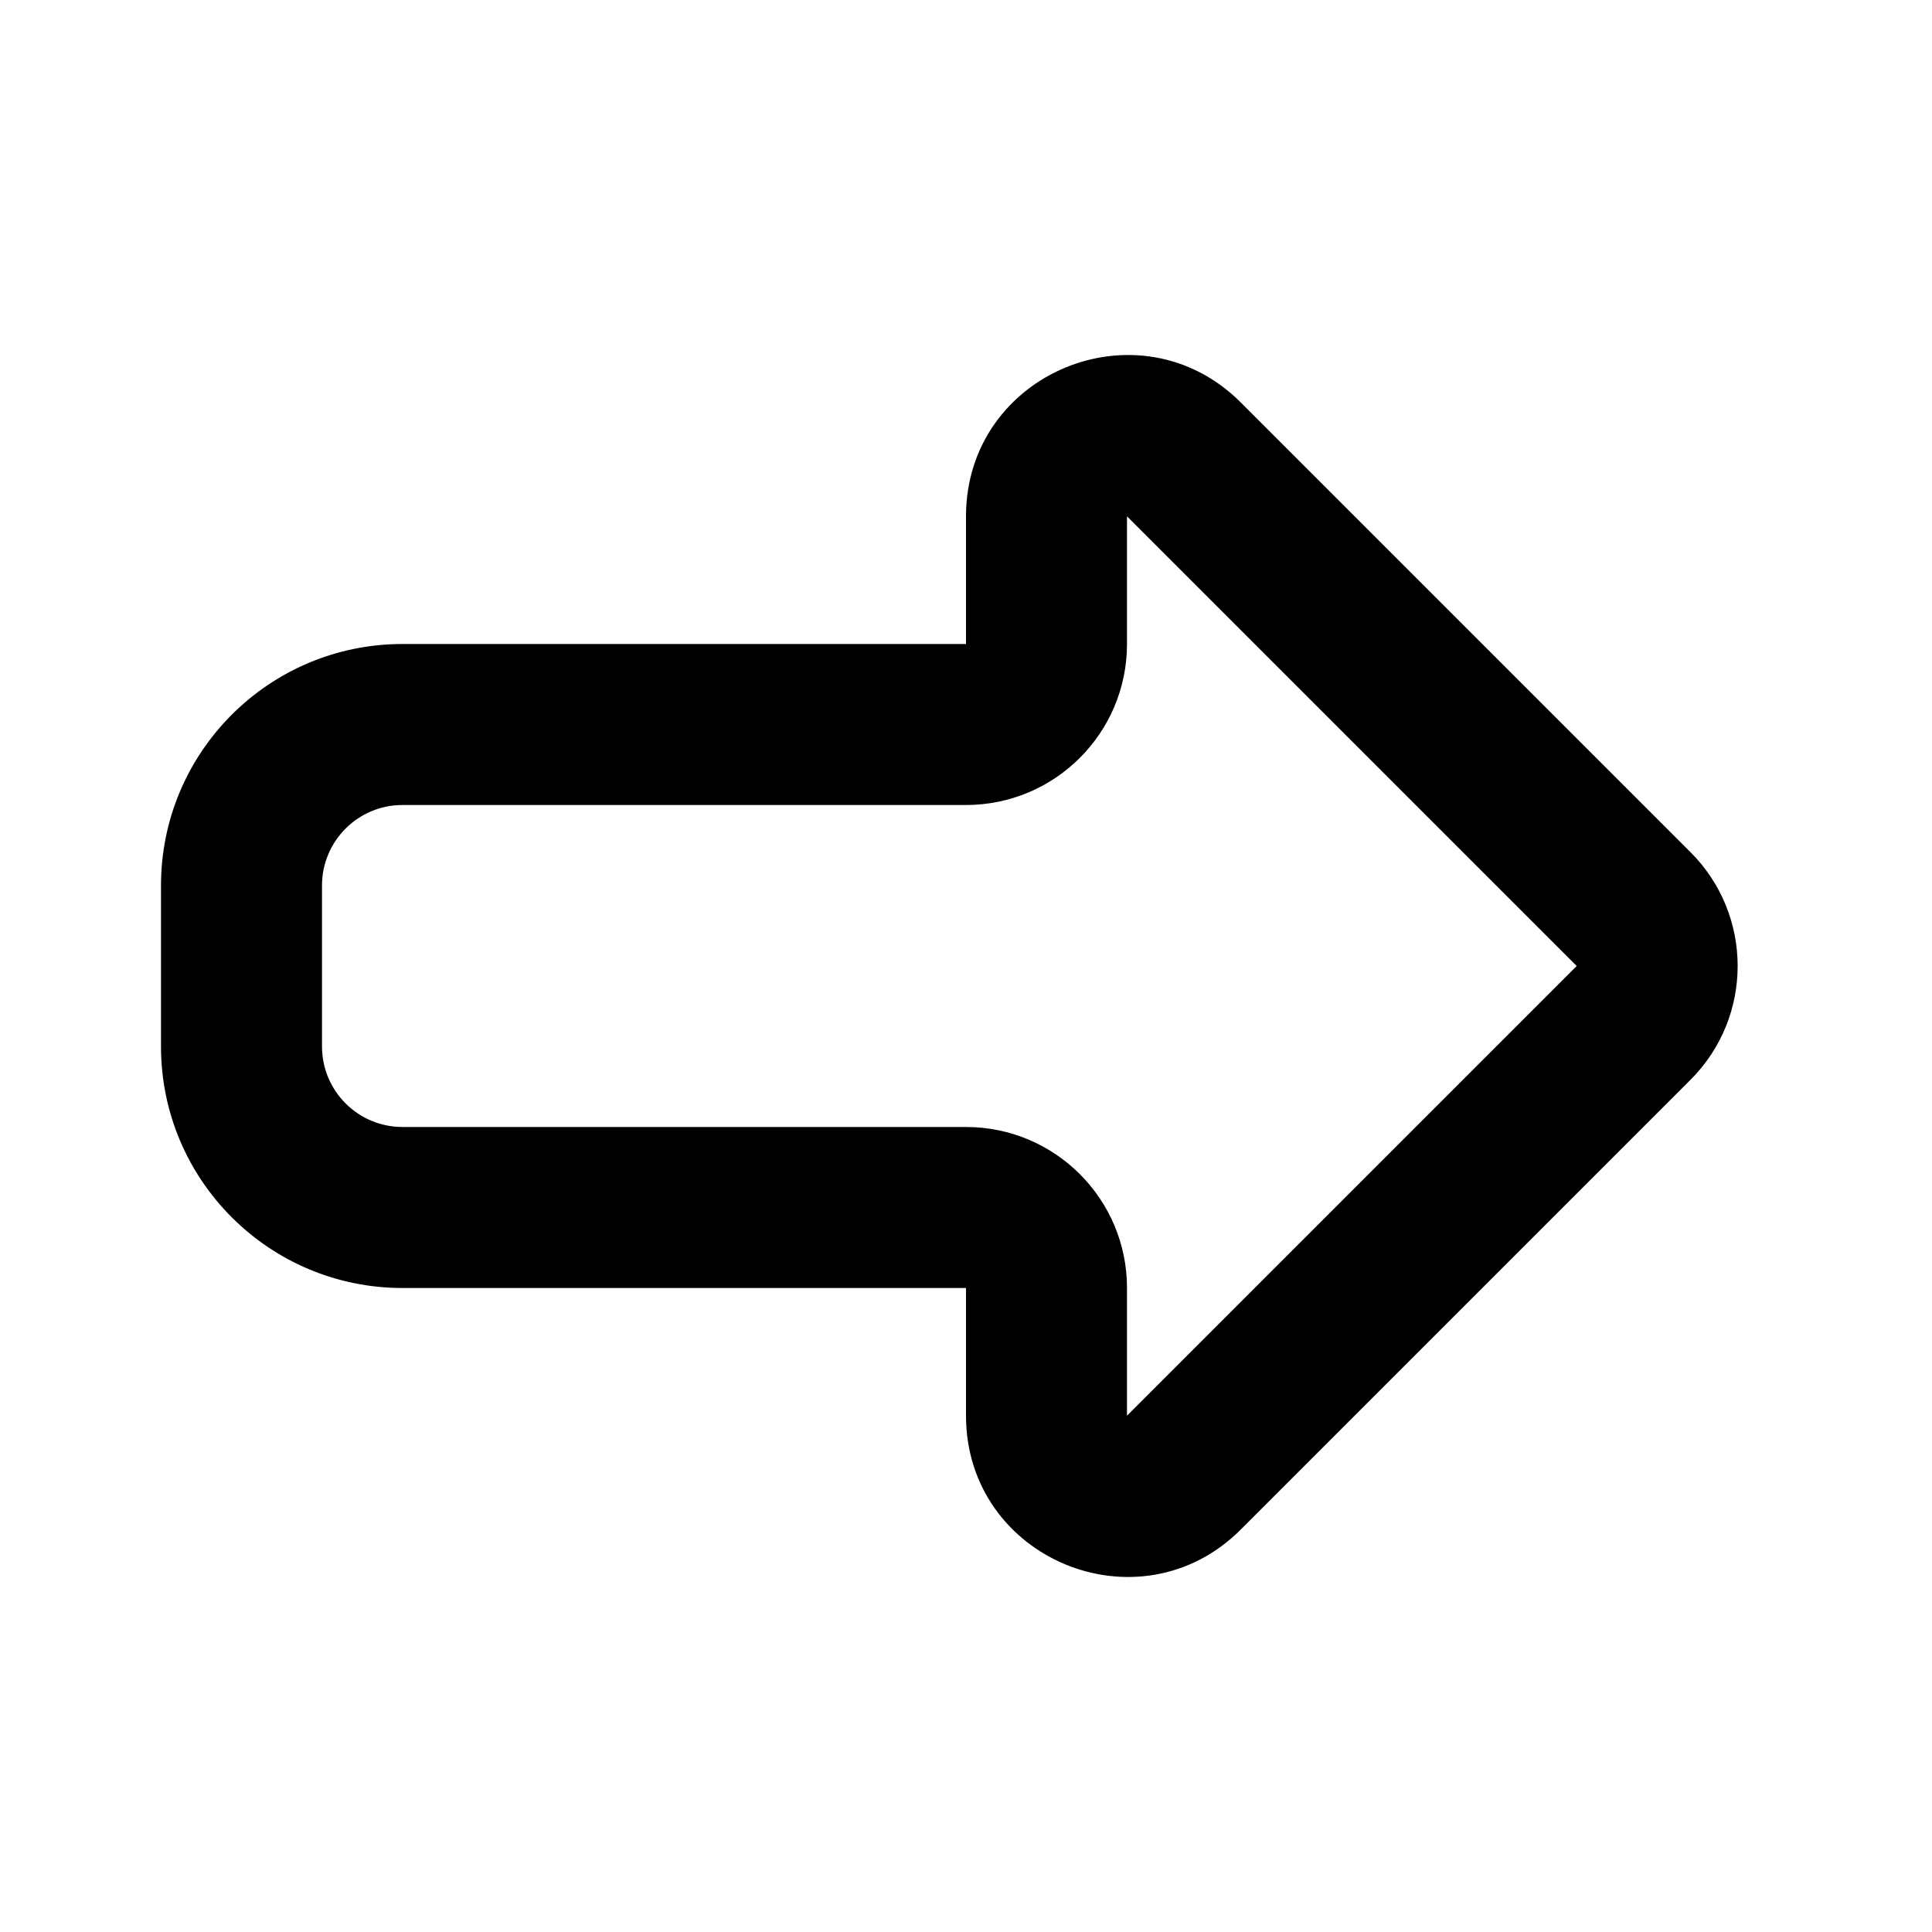
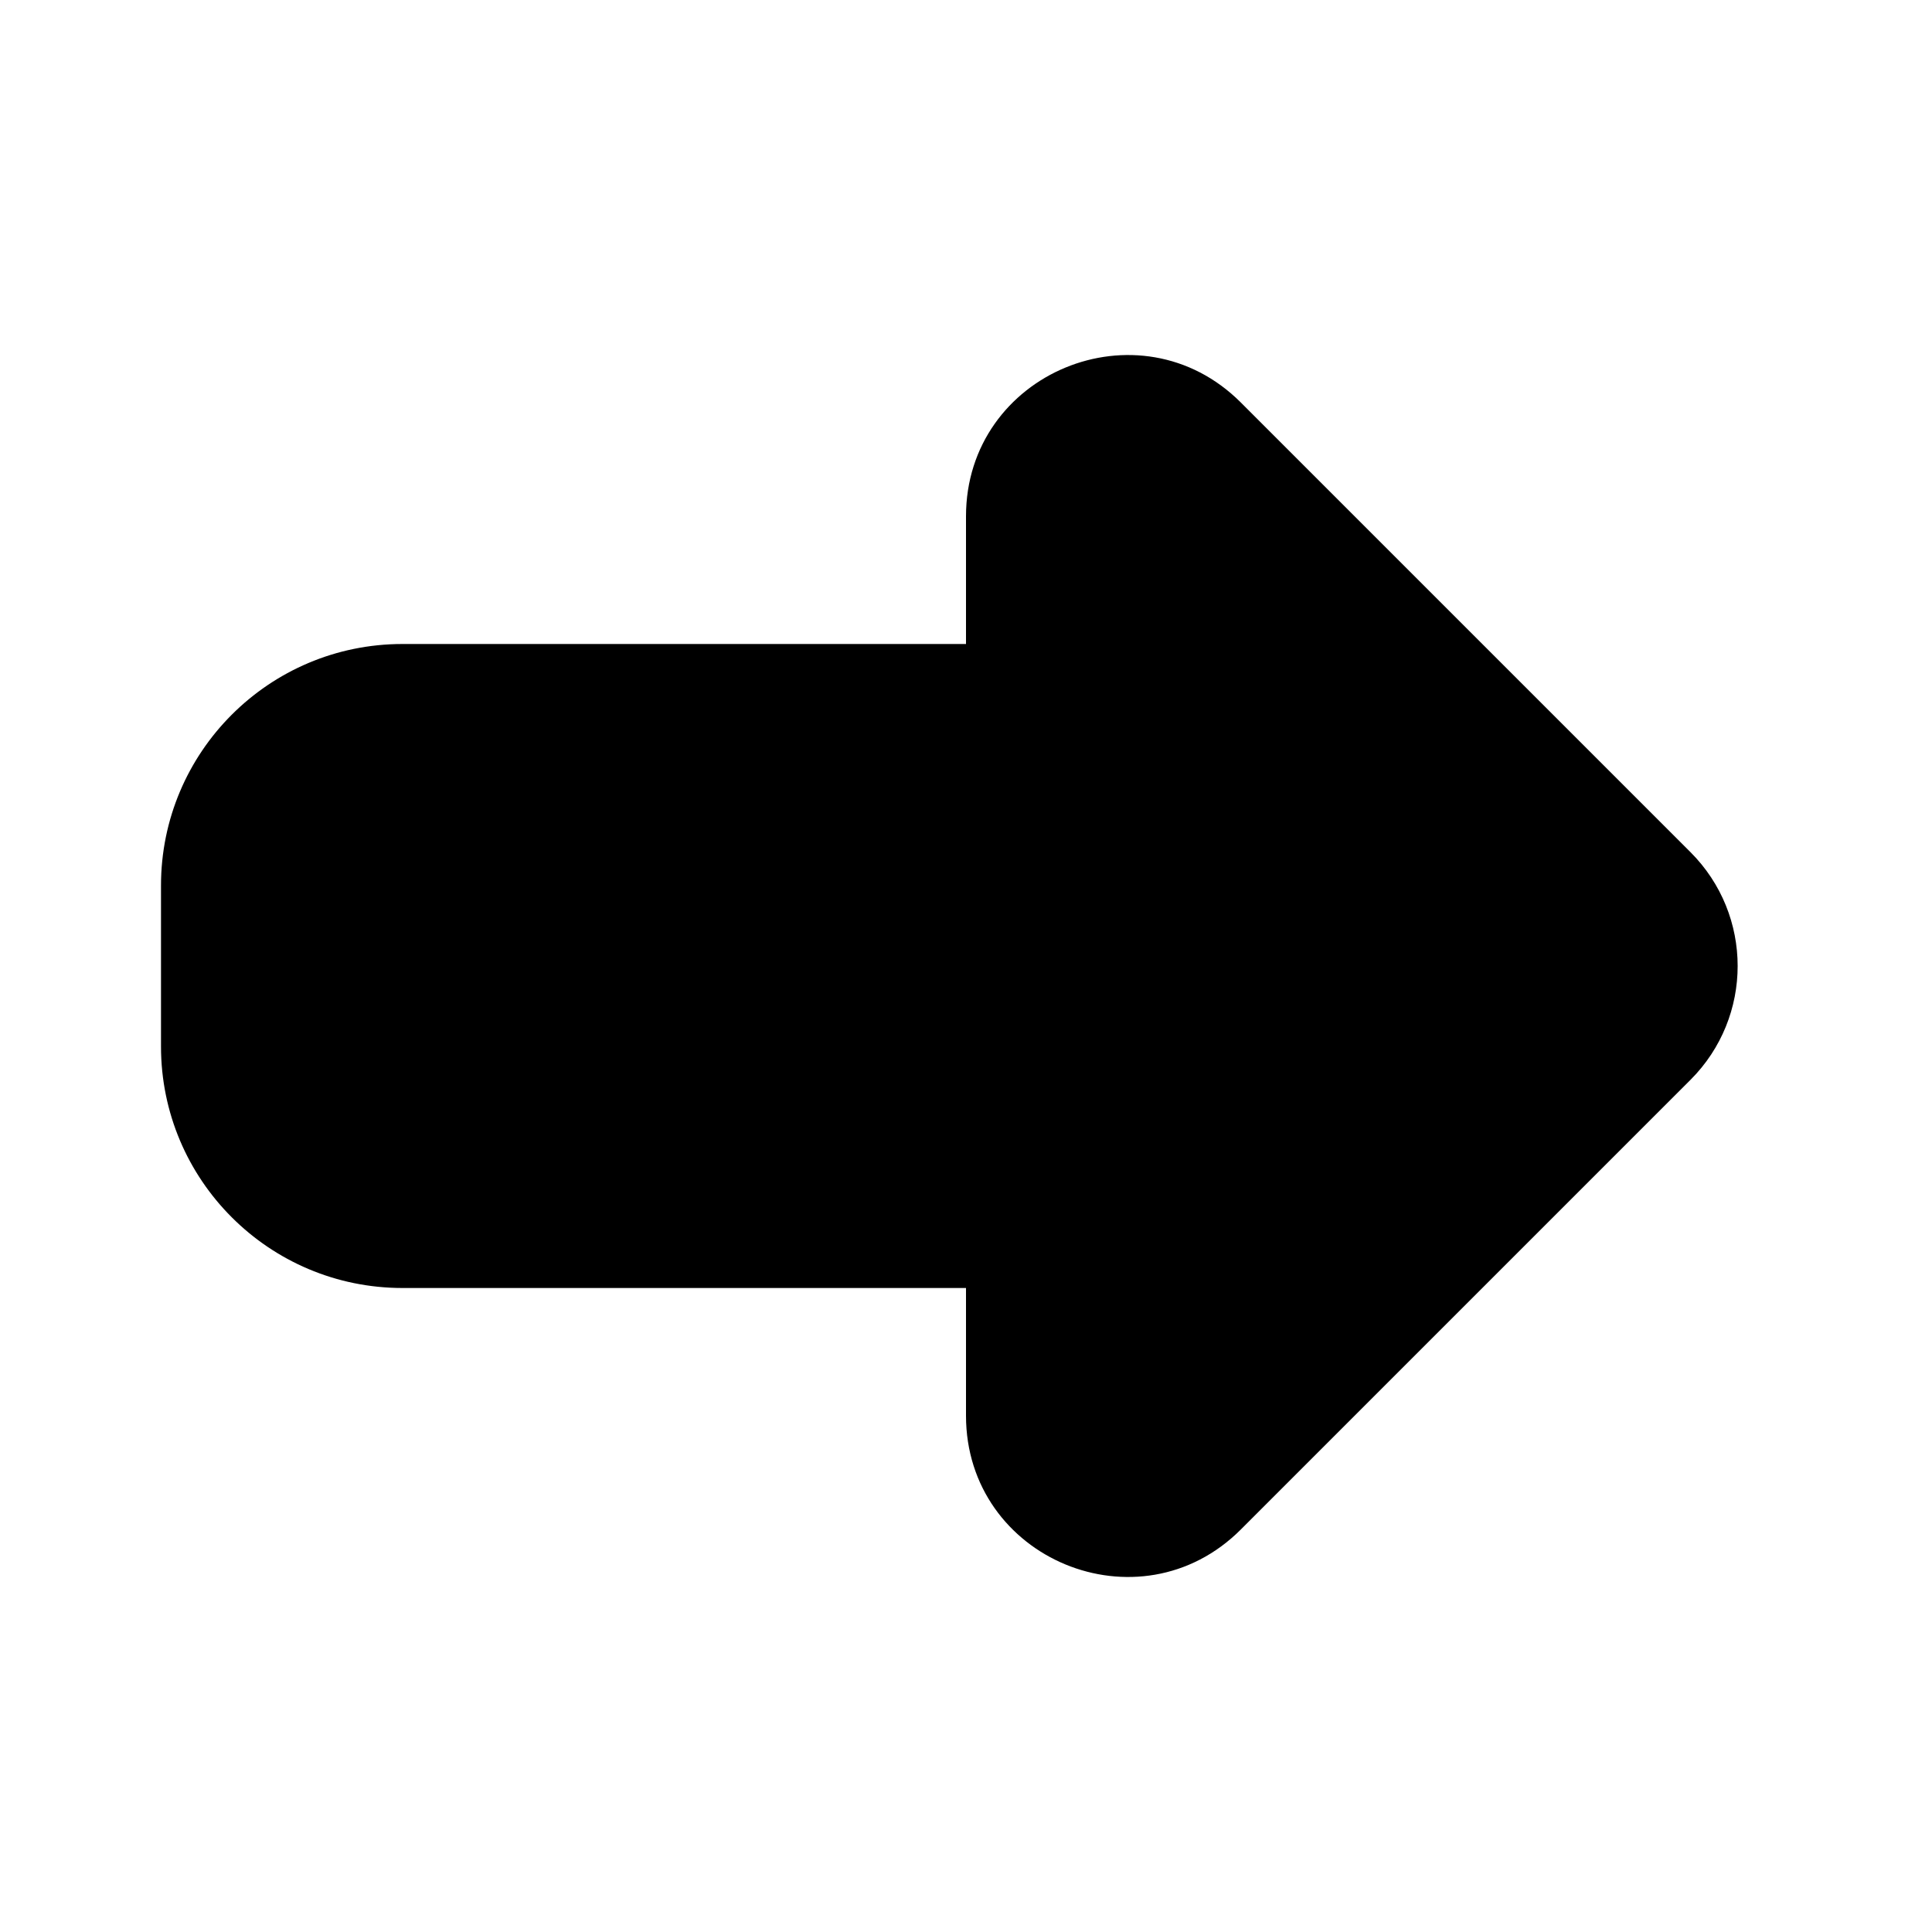
<svg xmlns="http://www.w3.org/2000/svg" width="24" height="24" viewBox="0 0 24 24" fill="none">
-   <path d="M12 6.414C12 4.632 14.154 3.74 15.414 5L21 10.586C21.781 11.367 21.781 12.633 21 13.414L15.414 19C14.154 20.26 12 19.368 12 17.586V16H5C3.343 16 2 14.657 2 13V11C2 9.343 3.343 8 5 8H12V6.414ZM14 8C14 9.105 13.105 10 12 10H5C4.448 10 4 10.448 4 11V13C4 13.552 4.448 14 5 14H12C13.105 14 14 14.895 14 16V17.586L19.586 12L14 6.414V8Z" fill="black" />
+   <path d="M12 6.414C12 4.633 14.154 3.74 15.414 5L21 10.586C21.781 11.367 21.781 12.633 21 13.414L15.414 19C14.154 20.26 12 19.368 12 17.586V16H5C3.343 16 2 14.657 2 13V11C2 9.343 3.343 8 5 8H12V6.414Z" fill="black" />
</svg>
